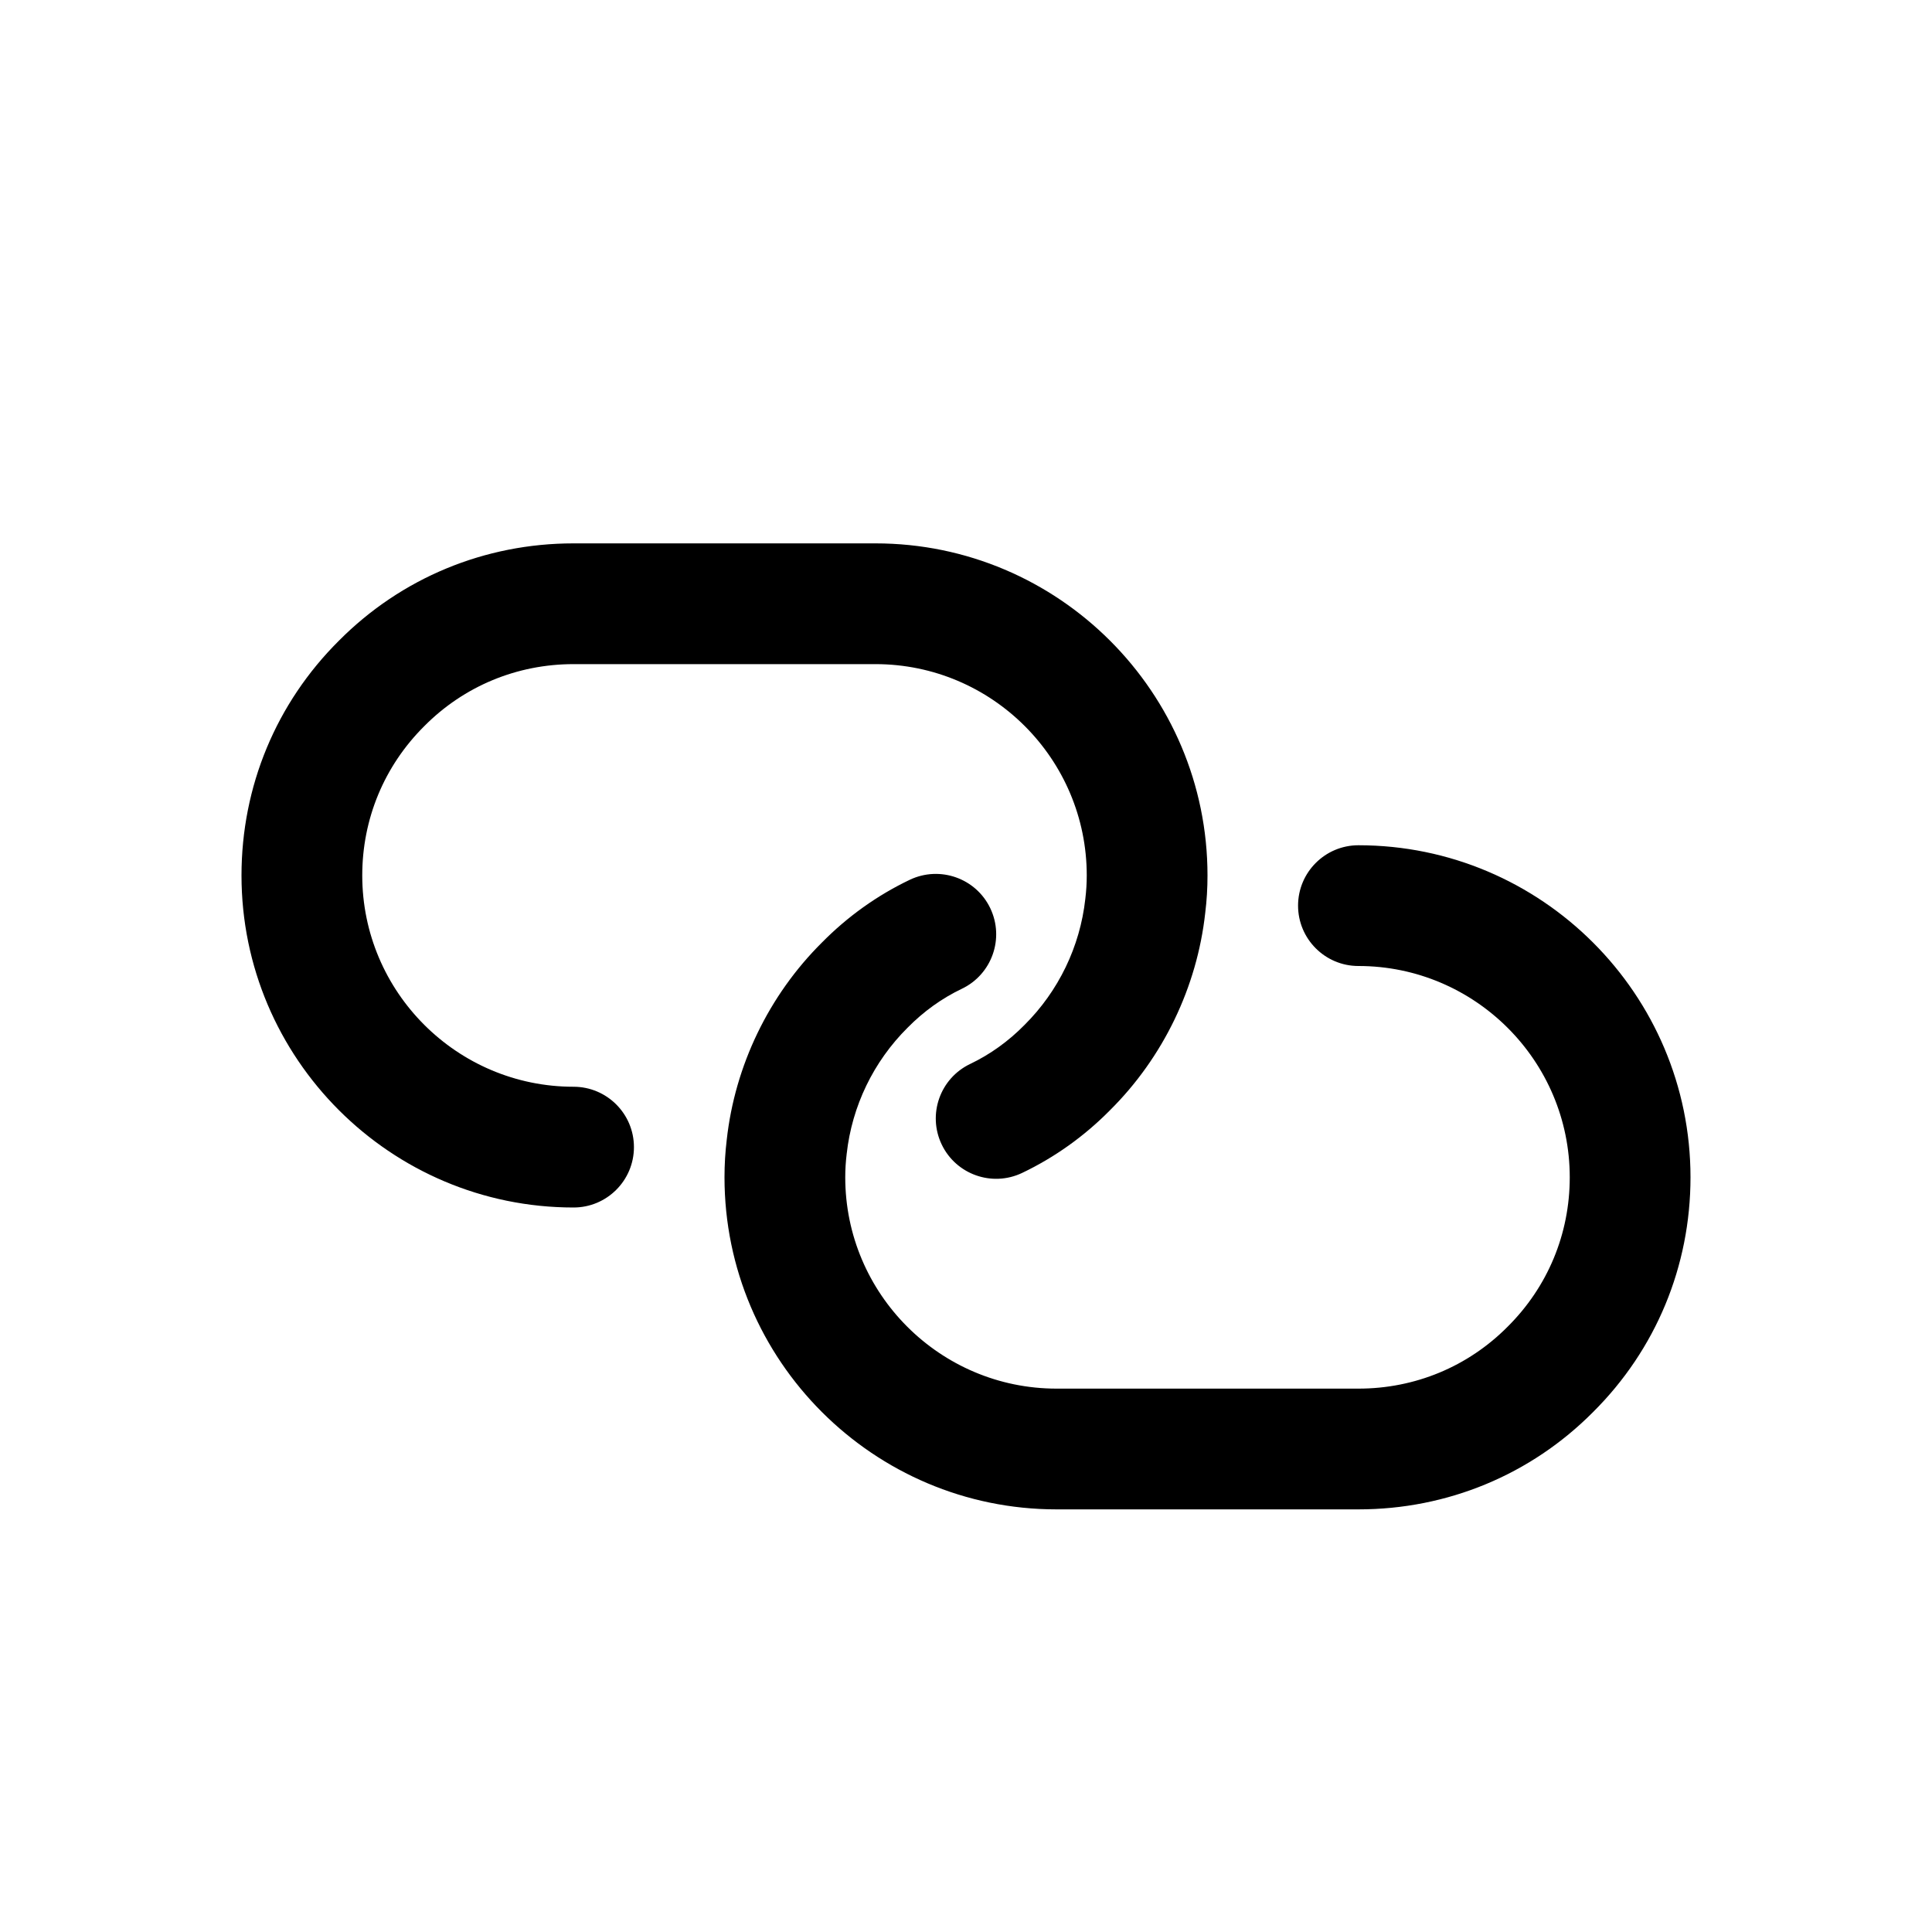
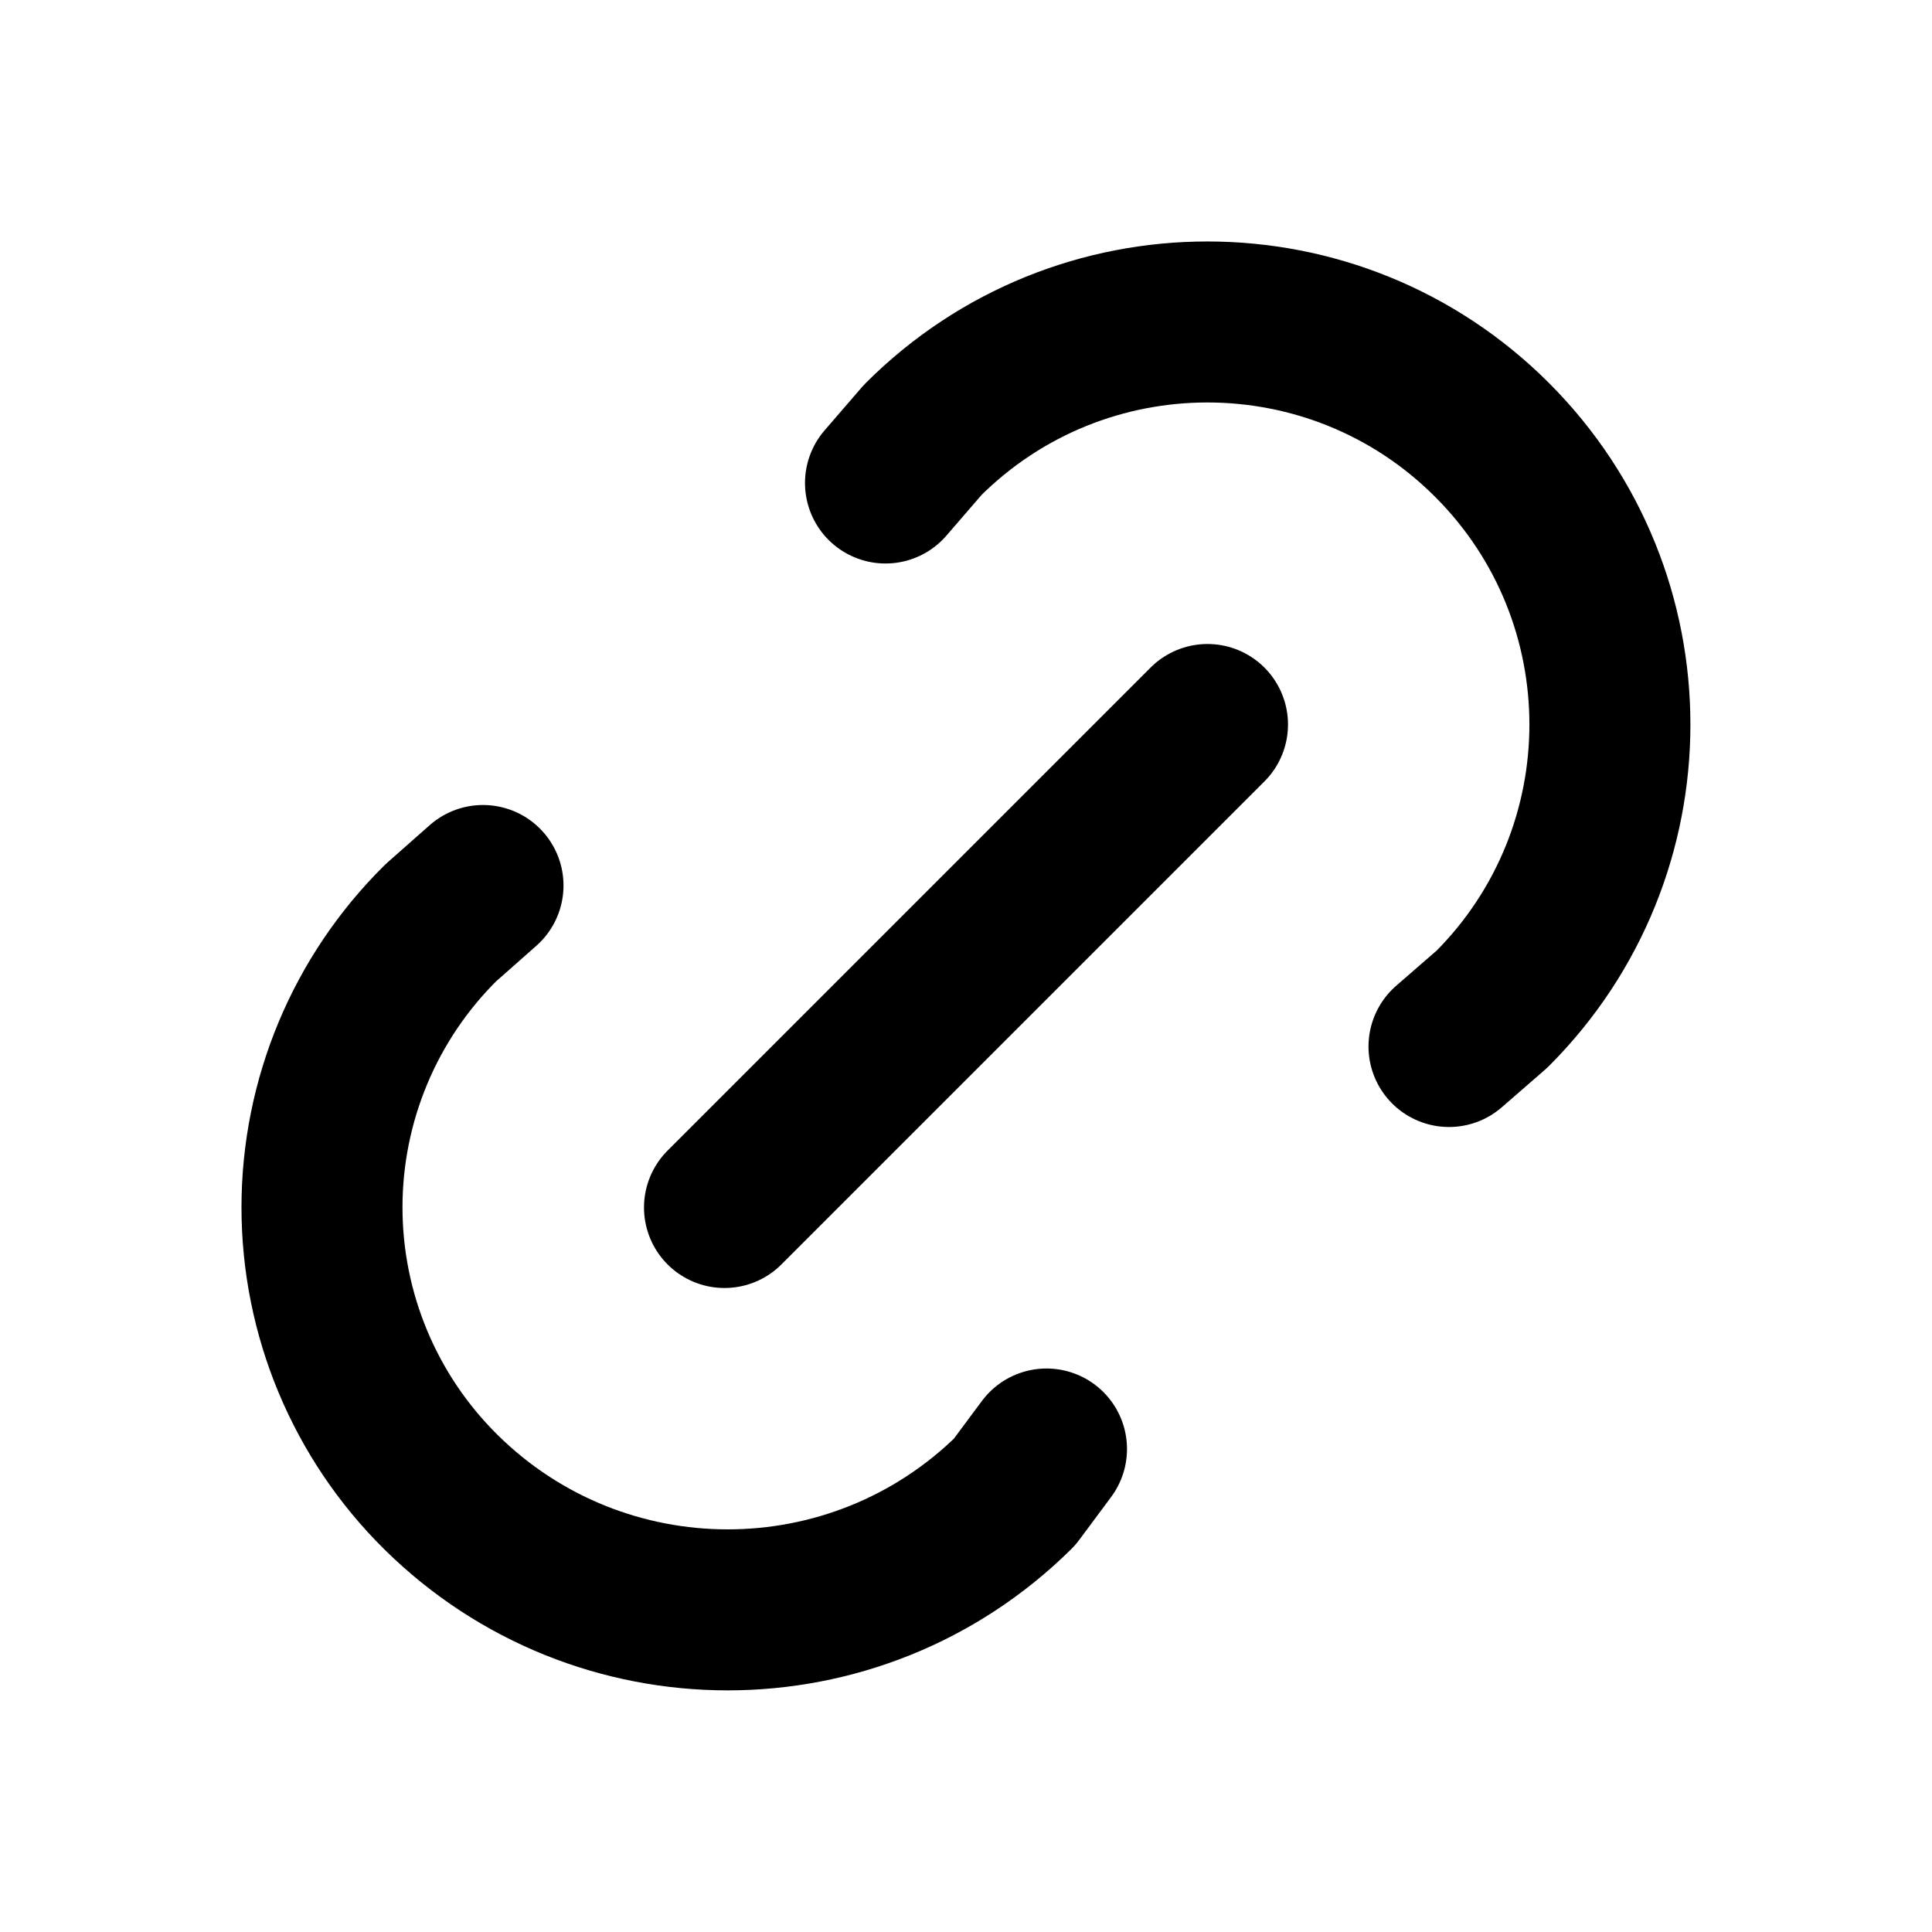
- <svg xmlns="http://www.w3.org/2000/svg" id="Layer" enable-background="new 0 0 64 64" height="512" viewBox="0 0 64 64" width="512">
-   <path d="m19 40c1.104 0 2-.896 2-2s-.896-2-2-2c-3.86 0-7-3.14-7-7 0-1.873.728-3.628 2.059-4.95 1.313-1.322 3.068-2.05 4.941-2.05h10c3.86 0 7 3.14 7 7 0 .258-.015.509-.048.78-.174 1.574-.885 3.052-2.017 4.176-.532.54-1.137.974-1.797 1.289-.997.476-1.419 1.669-.944 2.666.476.996 1.669 1.419 2.667.943 1.08-.516 2.063-1.219 2.908-2.075 1.763-1.75 2.885-4.08 3.156-6.539.051-.413.075-.819.075-1.24 0-6.065-4.935-11-11-11h-10c-2.947 0-5.709 1.147-7.77 3.221-2.083 2.07-3.23 4.832-3.23 7.779 0 6.065 4.935 11 11 11z" />
-   <path d="m45 28c-1.104 0-2 .896-2 2s.896 2 2 2c3.86 0 7 3.141 7 7 0 1.873-.728 3.628-2.059 4.95-1.313 1.322-3.068 2.05-4.941 2.05h-10c-3.86 0-7-3.141-7-7 0-.258.015-.509.048-.78.174-1.574.885-3.052 2.017-4.176.532-.54 1.136-.974 1.796-1.289.997-.476 1.419-1.67.944-2.667s-1.669-1.418-2.667-.944c-1.081.516-2.064 1.22-2.908 2.076-1.763 1.75-2.885 4.08-3.156 6.538-.05.415-.074.821-.074 1.242 0 6.065 4.935 11 11 11h10c2.946 0 5.709-1.147 7.77-3.221 2.083-2.07 3.23-4.833 3.23-7.779 0-6.065-4.935-11-11-11z" />
+ <svg xmlns="http://www.w3.org/2000/svg" class="icon icon-tabler icon-tabler-link" width="24" height="24" viewBox="0 0 24 24" stroke-width="2" stroke="currentColor" fill="none" stroke-linecap="round" stroke-linejoin="round">
+   <path stroke="none" d="M0 0h24v24H0z" fill="none" />
+   <path d="M9 15l6 -6" />
+   <path d="M11 6l.463 -.536a5 5 0 0 1 7.071 7.072l-.534 .464" />
+   <path d="M13 18l-.397 .534a5.068 5.068 0 0 1 -7.127 0a4.972 4.972 0 0 1 0 -7.071l.524 -.463" />
</svg>
